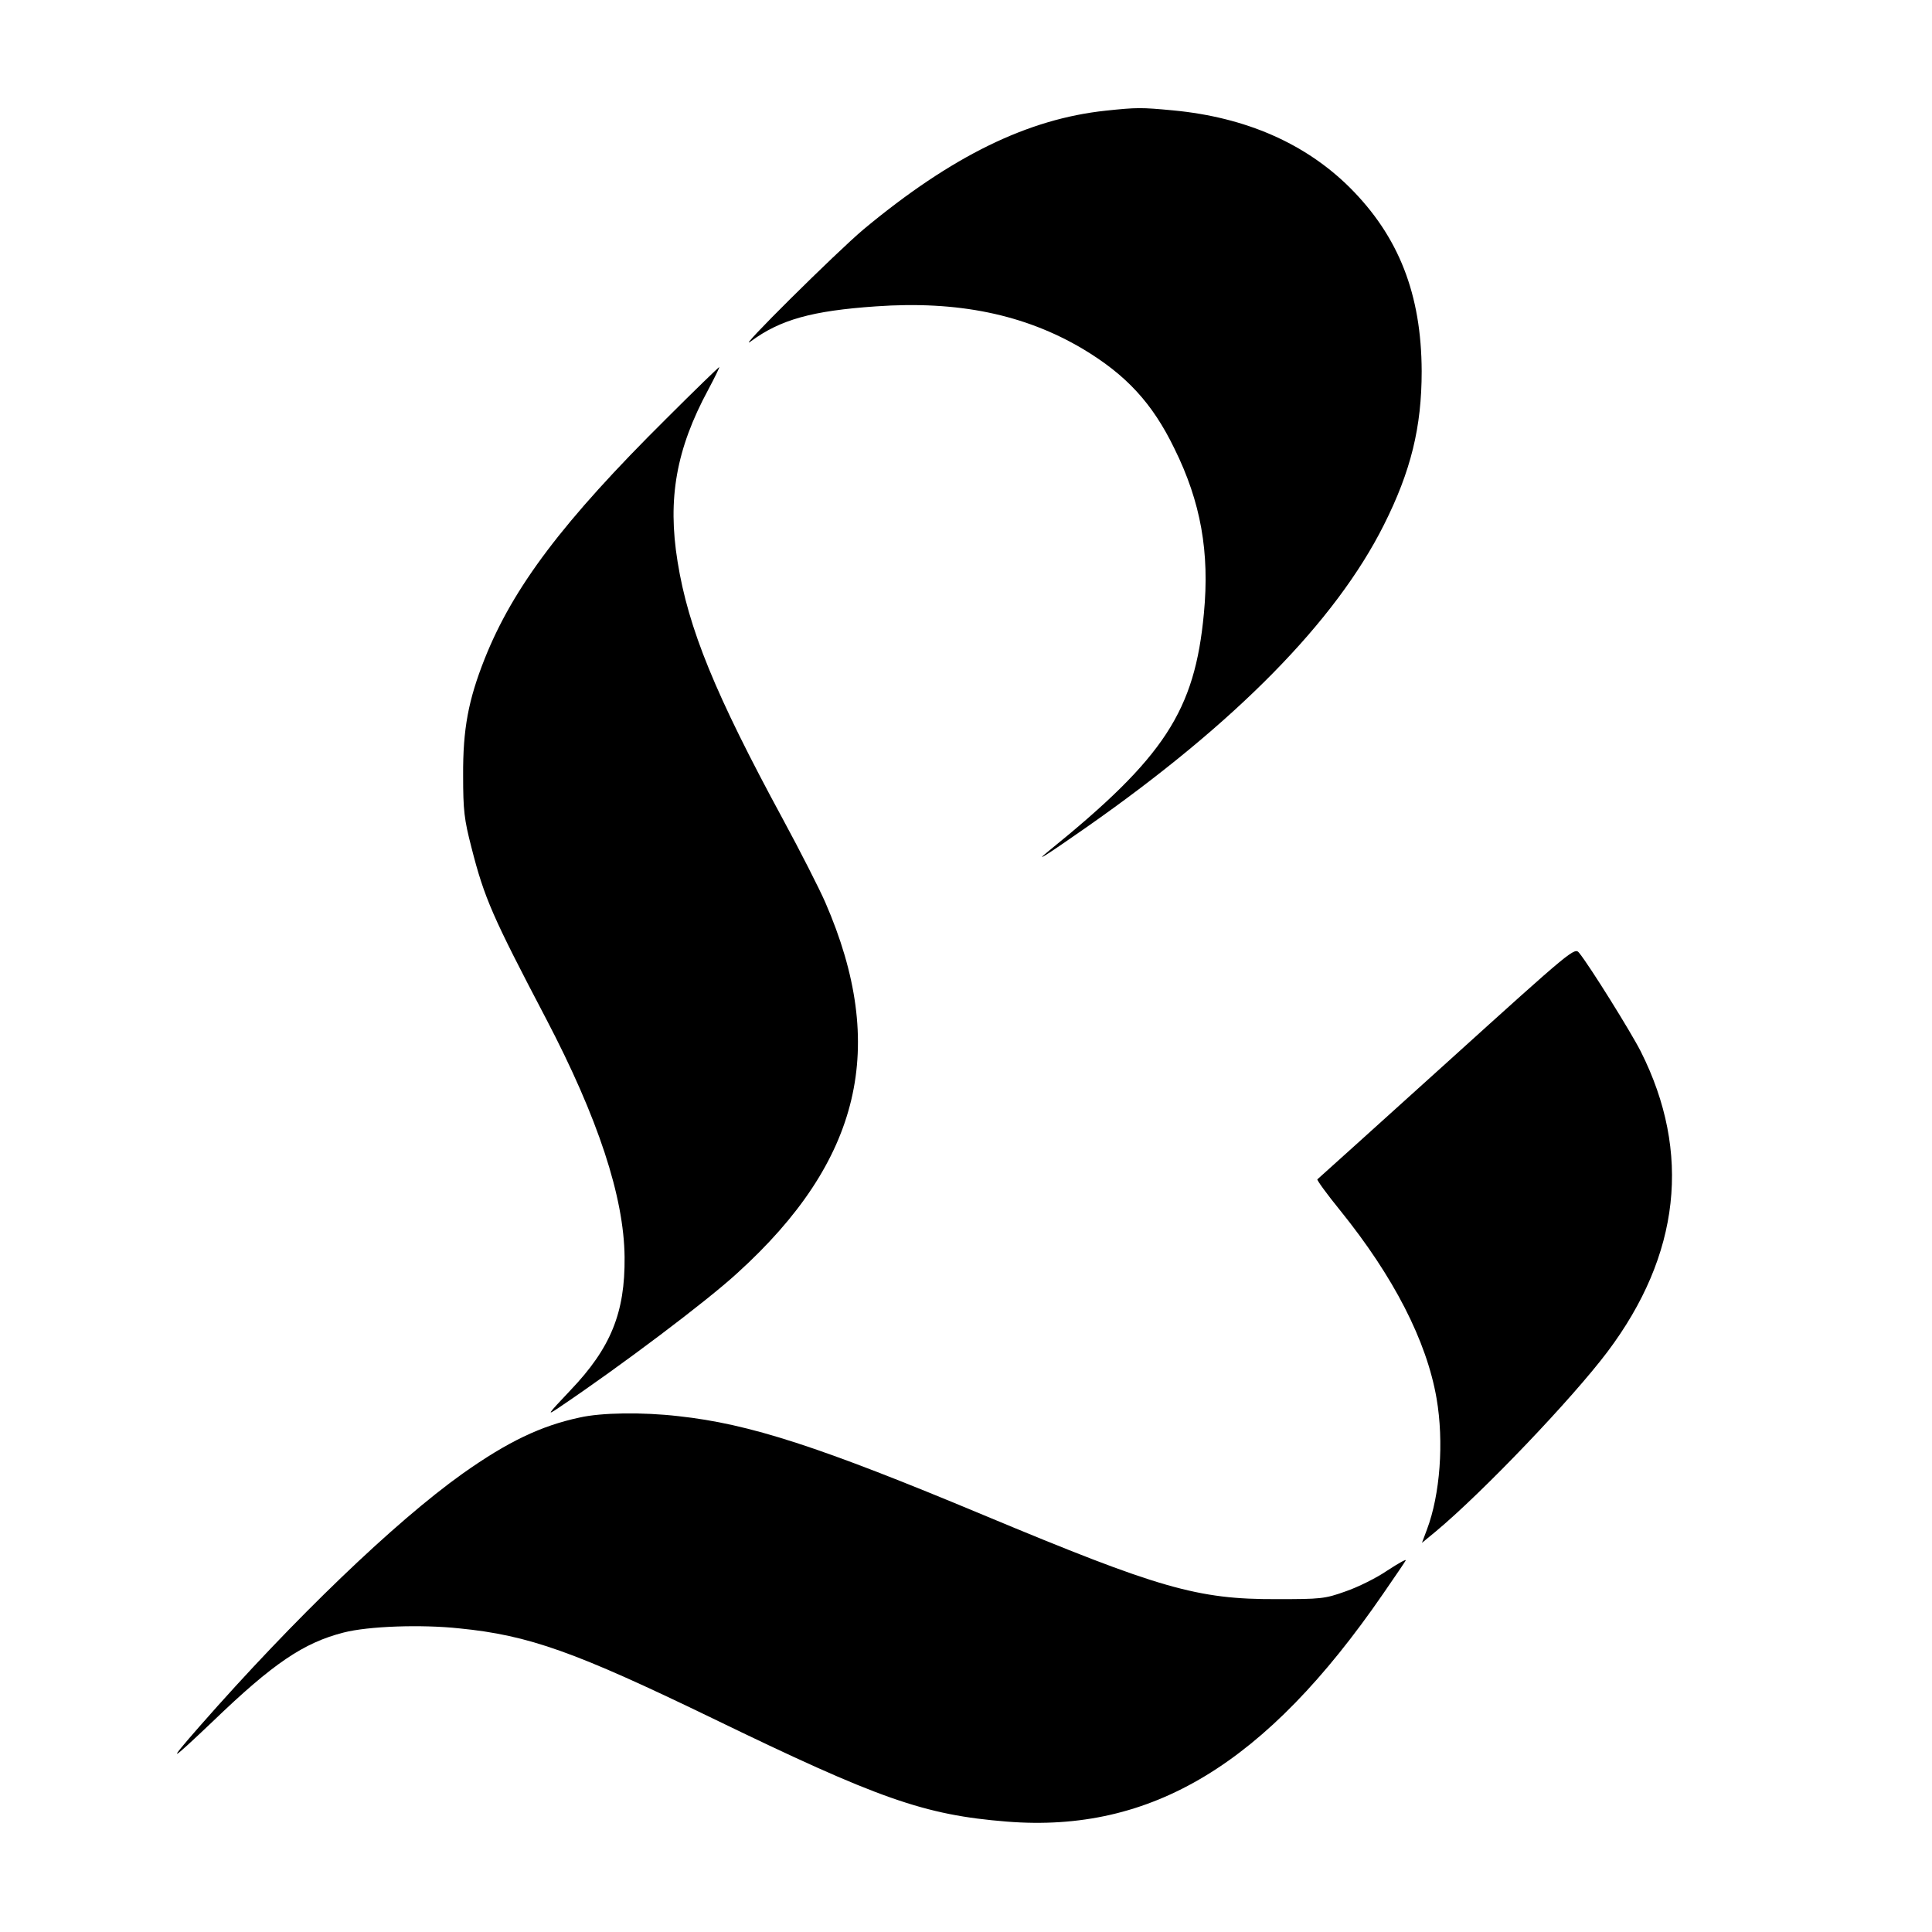
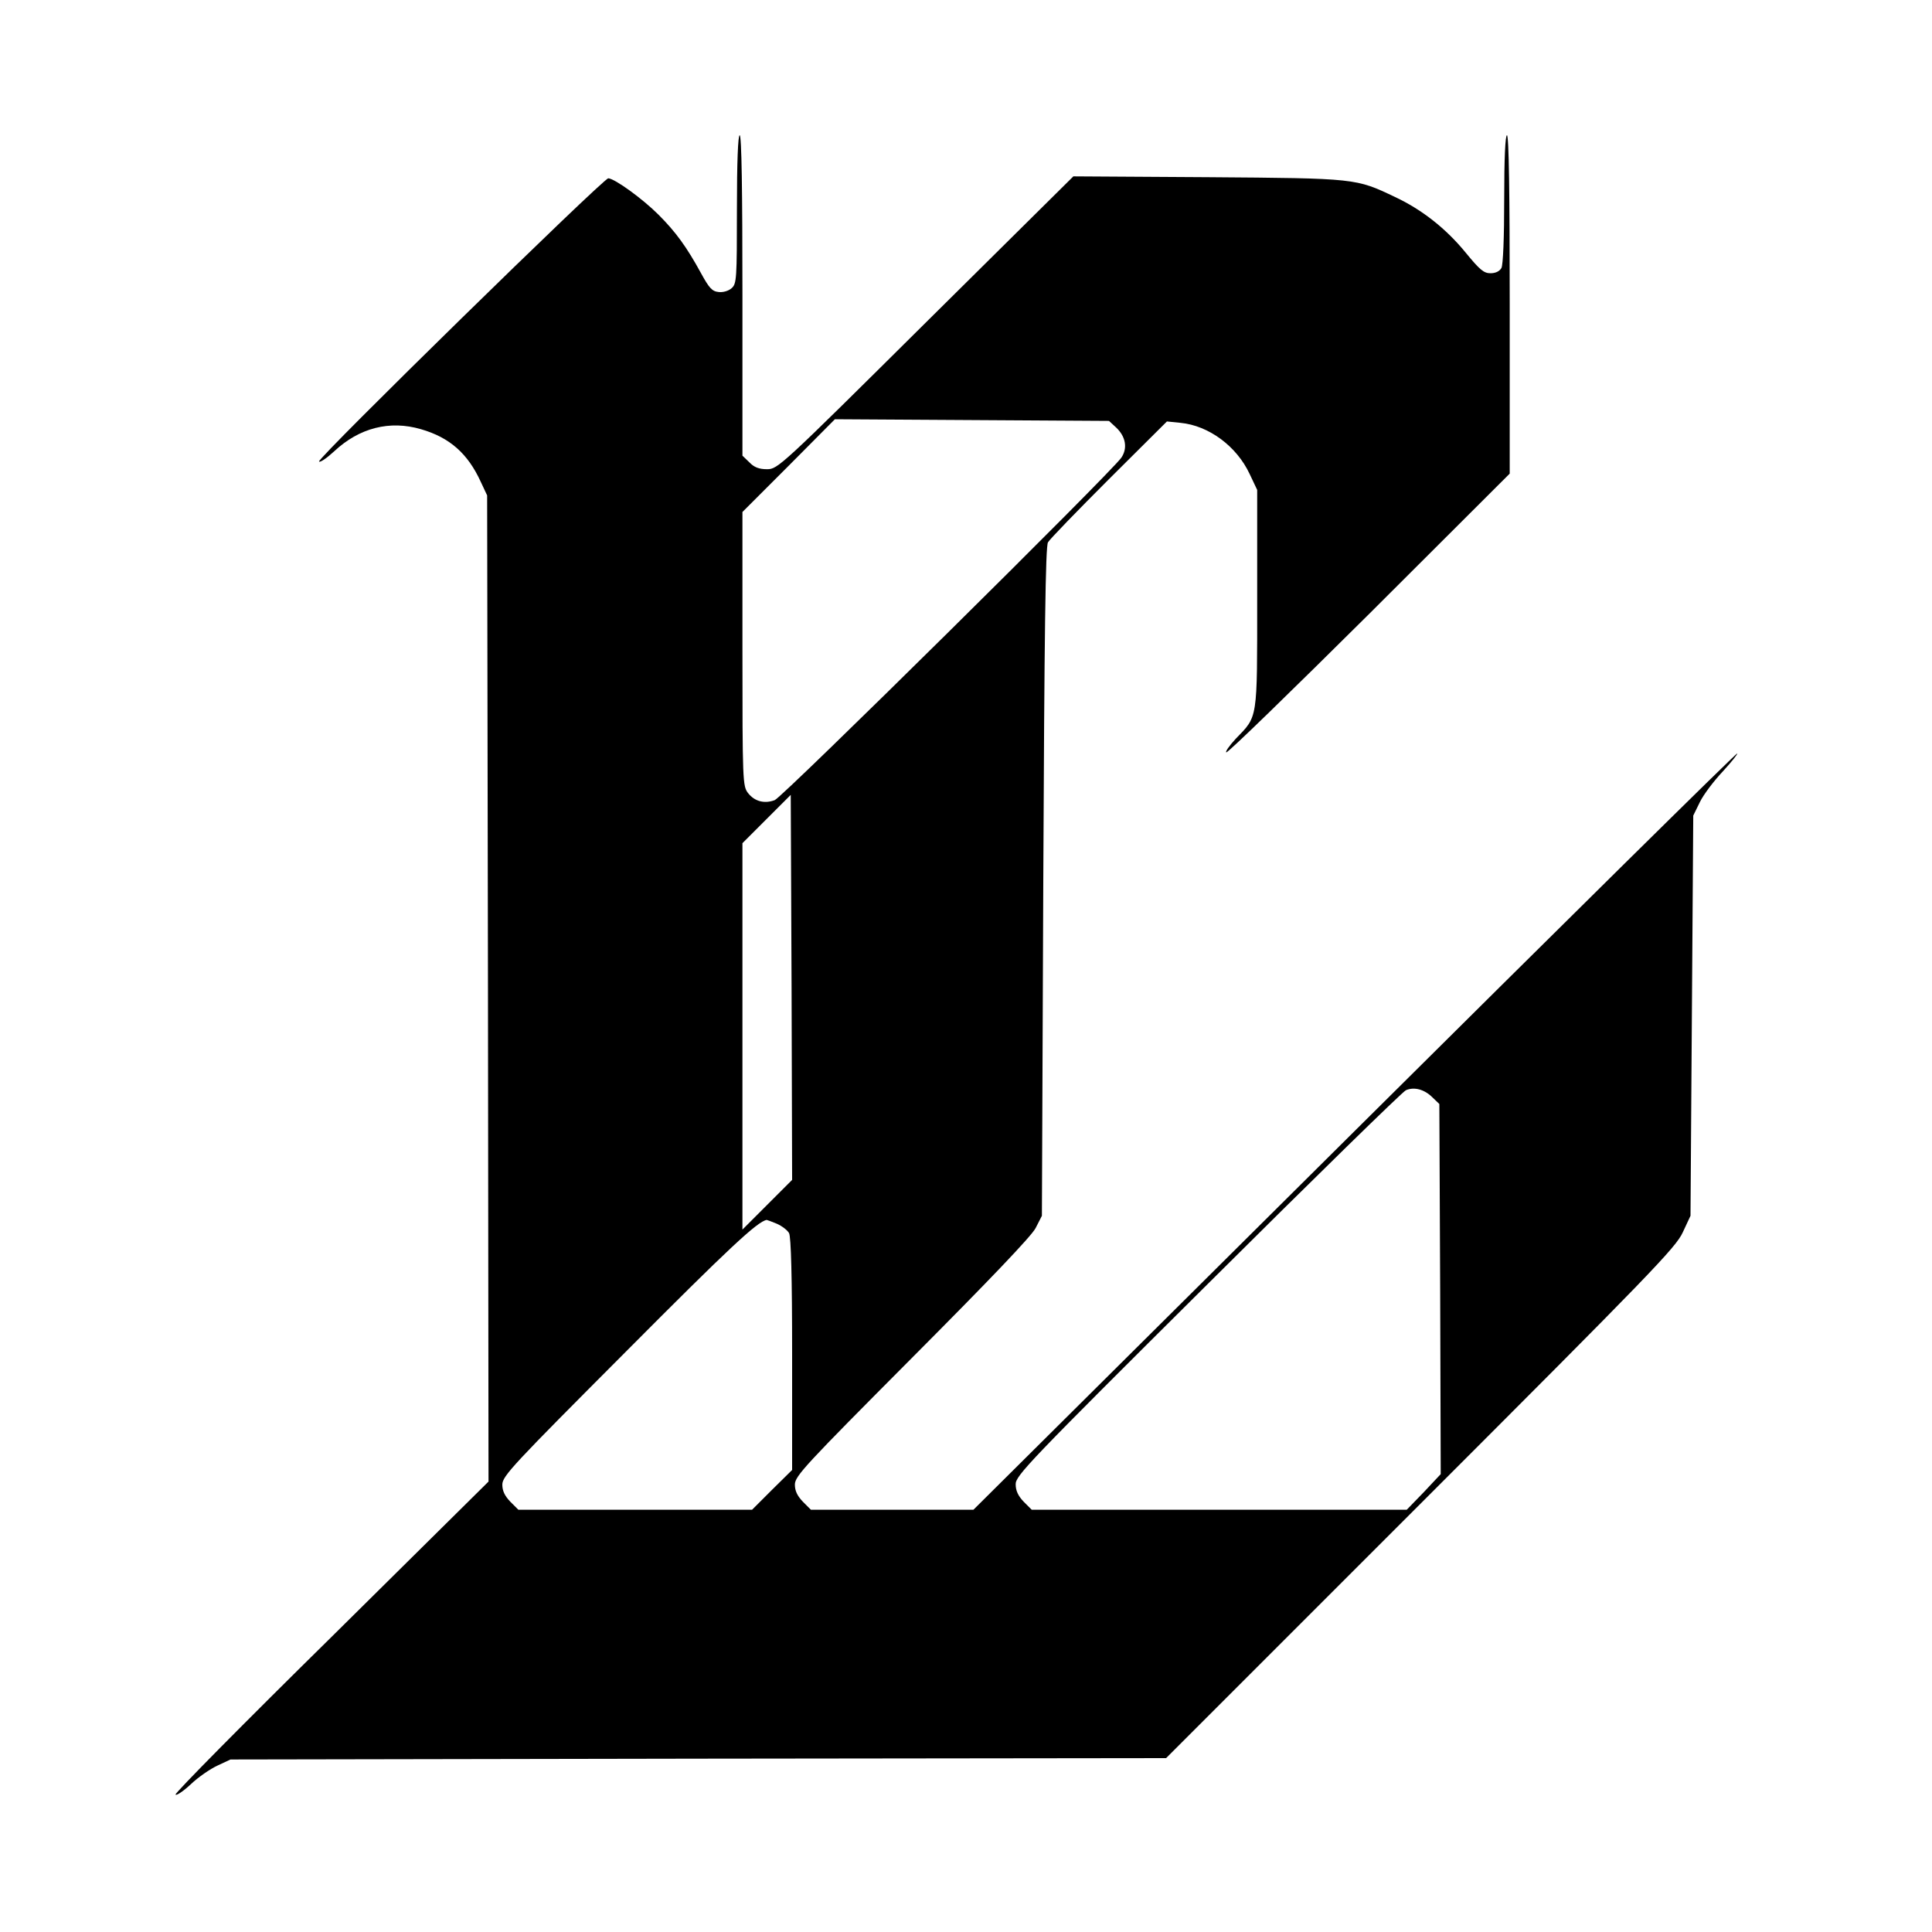
<svg xmlns="http://www.w3.org/2000/svg" version="1.0" width="700pt" height="700pt" viewBox="0 0 700 700" preserveAspectRatio="xMidYMid meet">
  <g transform="translate(0,700) scale(0.1,-0.1)" fill="#000000" stroke="none">
-     <path d="M4006 6599 c-282 -30 -557 -164 -876 -429 -98 -82 -472 -453 -410 -407 107 79 222 111 454 127 296 21 538 -29 749 -154 157 -94 252 -196 332 -361 96 -194 128 -376 107 -597 -33 -354 -143 -522 -562 -861 -59 -48 -9 -16 137 86 540 378 902 746 1077 1095 98 195 137 354 137 557 -1 279 -83 488 -260 665 -161 160 -377 255 -640 280 -117 11 -131 11 -245 -1z" />
-     <path d="M2414 5483 c-374 -371 -555 -611 -658 -870 -59 -149 -79 -254 -78 -423 0 -127 4 -159 30 -260 47 -185 77 -252 270 -620 189 -361 283 -647 285 -865 2 -201 -50 -329 -196 -482 -85 -90 -88 -94 -42 -63 223 150 535 385 646 487 449 407 547 820 319 1344 -21 48 -90 184 -154 302 -245 452 -342 689 -381 932 -37 228 -5 408 111 623 24 45 42 82 40 82 -2 0 -89 -84 -192 -187z" />
-     <path d="M5242 3150 c-255 -230 -466 -421 -469 -423 -2 -3 35 -54 83 -113 193 -239 313 -472 349 -681 27 -157 13 -348 -35 -475 l-18 -48 51 42 c170 142 493 480 621 650 264 351 305 722 121 1088 -36 71 -185 310 -223 357 -17 21 -19 20 -480 -397z" />
-     <path d="M2100 1864 c-140 -30 -260 -87 -425 -204 -244 -174 -609 -524 -952 -915 -120 -137 -111 -133 48 18 218 210 329 285 474 322 89 23 281 30 420 15 252 -25 419 -85 915 -325 604 -293 768 -351 1068 -375 525 -42 939 209 1363 825 42 61 79 115 82 121 4 7 -26 -10 -66 -36 -39 -27 -108 -61 -152 -76 -75 -27 -90 -28 -250 -28 -287 -1 -425 39 -1060 304 -596 249 -849 331 -1107 359 -130 15 -279 13 -358 -5z" />
+     <path d="M2670 6242 c0 -252 -1 -270 -19 -286 -11 -10 -31 -16 -47 -14 -24 2 -35 15 -64 68 -52 95 -91 149 -154 212 -57 57 -157 130 -182 132 -17 1 -1055 -1015 -1048 -1026 3 -5 28 12 55 37 91 85 201 113 314 80 104 -30 170 -88 217 -191 l23 -49 3 -1786 2 -1787 -569 -563 c-314 -309 -568 -566 -565 -571 3 -5 28 12 55 37 27 26 71 56 97 68 l47 22 1695 3 1695 2 922 922 c833 833 925 928 950 983 l28 60 5 725 5 725 24 49 c13 27 51 77 84 112 32 35 55 64 51 64 -5 0 -630 -617 -1388 -1370 l-1379 -1370 -294 0 -295 0 -29 29 c-20 21 -29 39 -29 62 0 31 37 70 424 459 280 281 432 440 448 470 l23 45 5 1210 c4 908 8 1215 17 1230 6 11 106 114 221 229 l210 209 49 -5 c103 -10 204 -85 251 -186 l27 -57 0 -395 c0 -444 3 -423 -78 -507 -22 -24 -38 -46 -34 -49 4 -4 236 222 517 501 l510 509 0 613 c0 402 -3 613 -10 613 -6 0 -10 -84 -10 -231 0 -140 -4 -238 -10 -250 -7 -12 -21 -19 -40 -19 -24 0 -39 13 -89 74 -71 87 -158 156 -256 202 -143 68 -139 68 -678 72 l-488 3 -535 -530 c-527 -523 -536 -531 -575 -531 -29 0 -47 7 -64 25 l-25 24 0 581 c0 380 -3 580 -10 580 -6 0 -10 -96 -10 -268z m1374 -791 c35 -33 42 -75 19 -109 -34 -51 -1228 -1231 -1256 -1241 -37 -14 -73 -5 -97 26 -19 25 -20 42 -20 522 l0 496 168 168 167 168 497 -3 496 -3 26 -24z m-1264 -2816 l-90 -90 0 700 0 700 88 88 87 87 3 -697 2 -698 -90 -90z m2410 389 l25 -24 3 -671 2 -670 -61 -65 -62 -64 -679 0 -680 0 -29 29 c-20 21 -29 40 -29 63 -1 31 49 83 696 726 383 381 706 697 718 702 30 13 67 3 96 -26z m-2375 -458 c18 -8 38 -23 44 -34 7 -14 11 -158 11 -439 l0 -419 -73 -72 -72 -72 -424 0 -423 0 -29 29 c-20 21 -29 39 -29 62 0 31 39 72 448 482 373 375 477 472 510 477 1 0 18 -6 37 -14z" />
  </g>
</svg>
